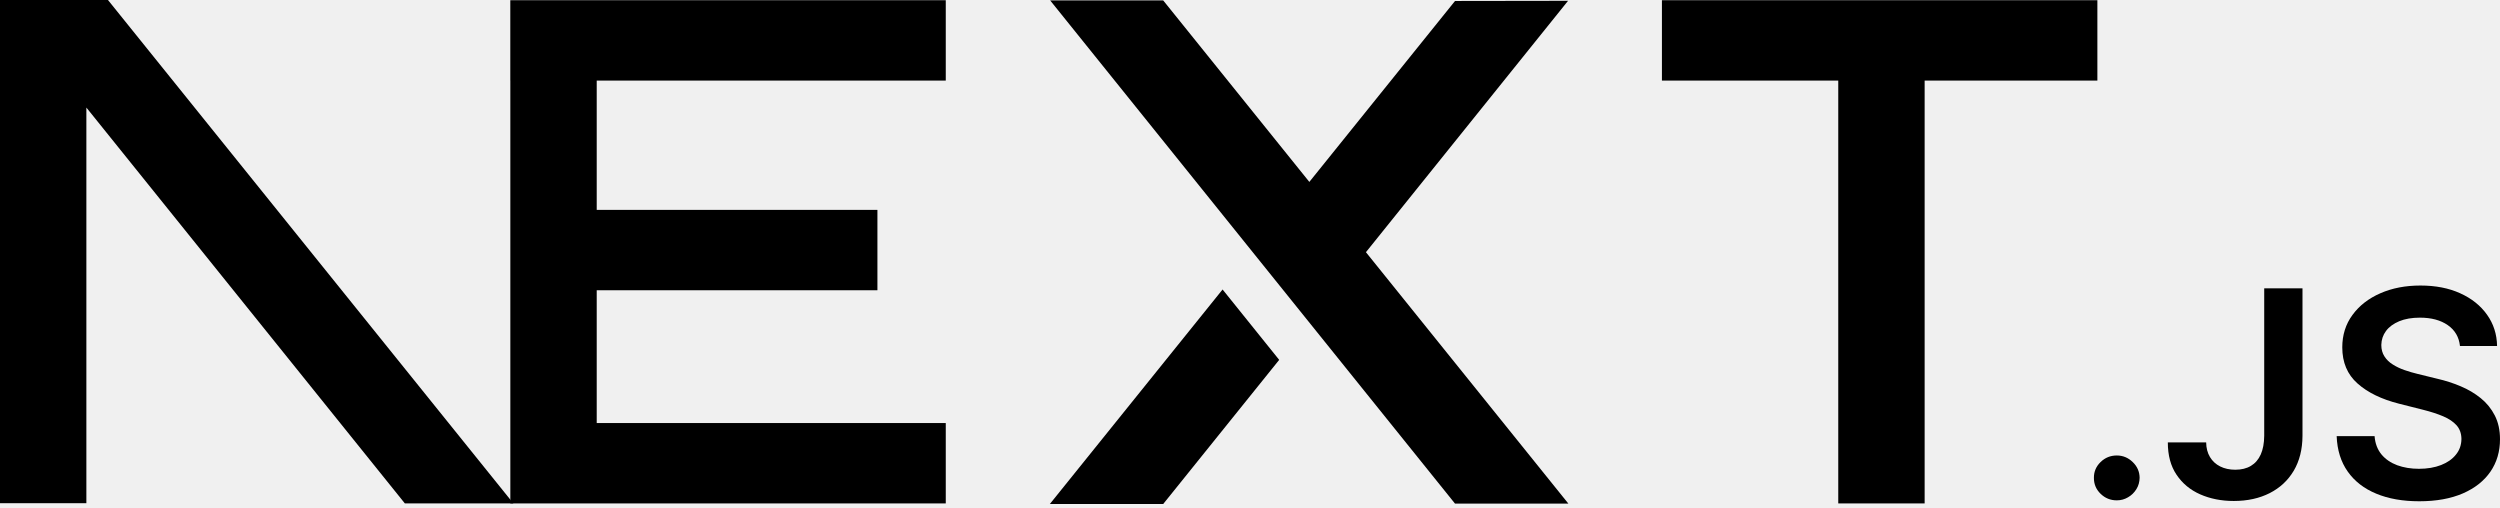
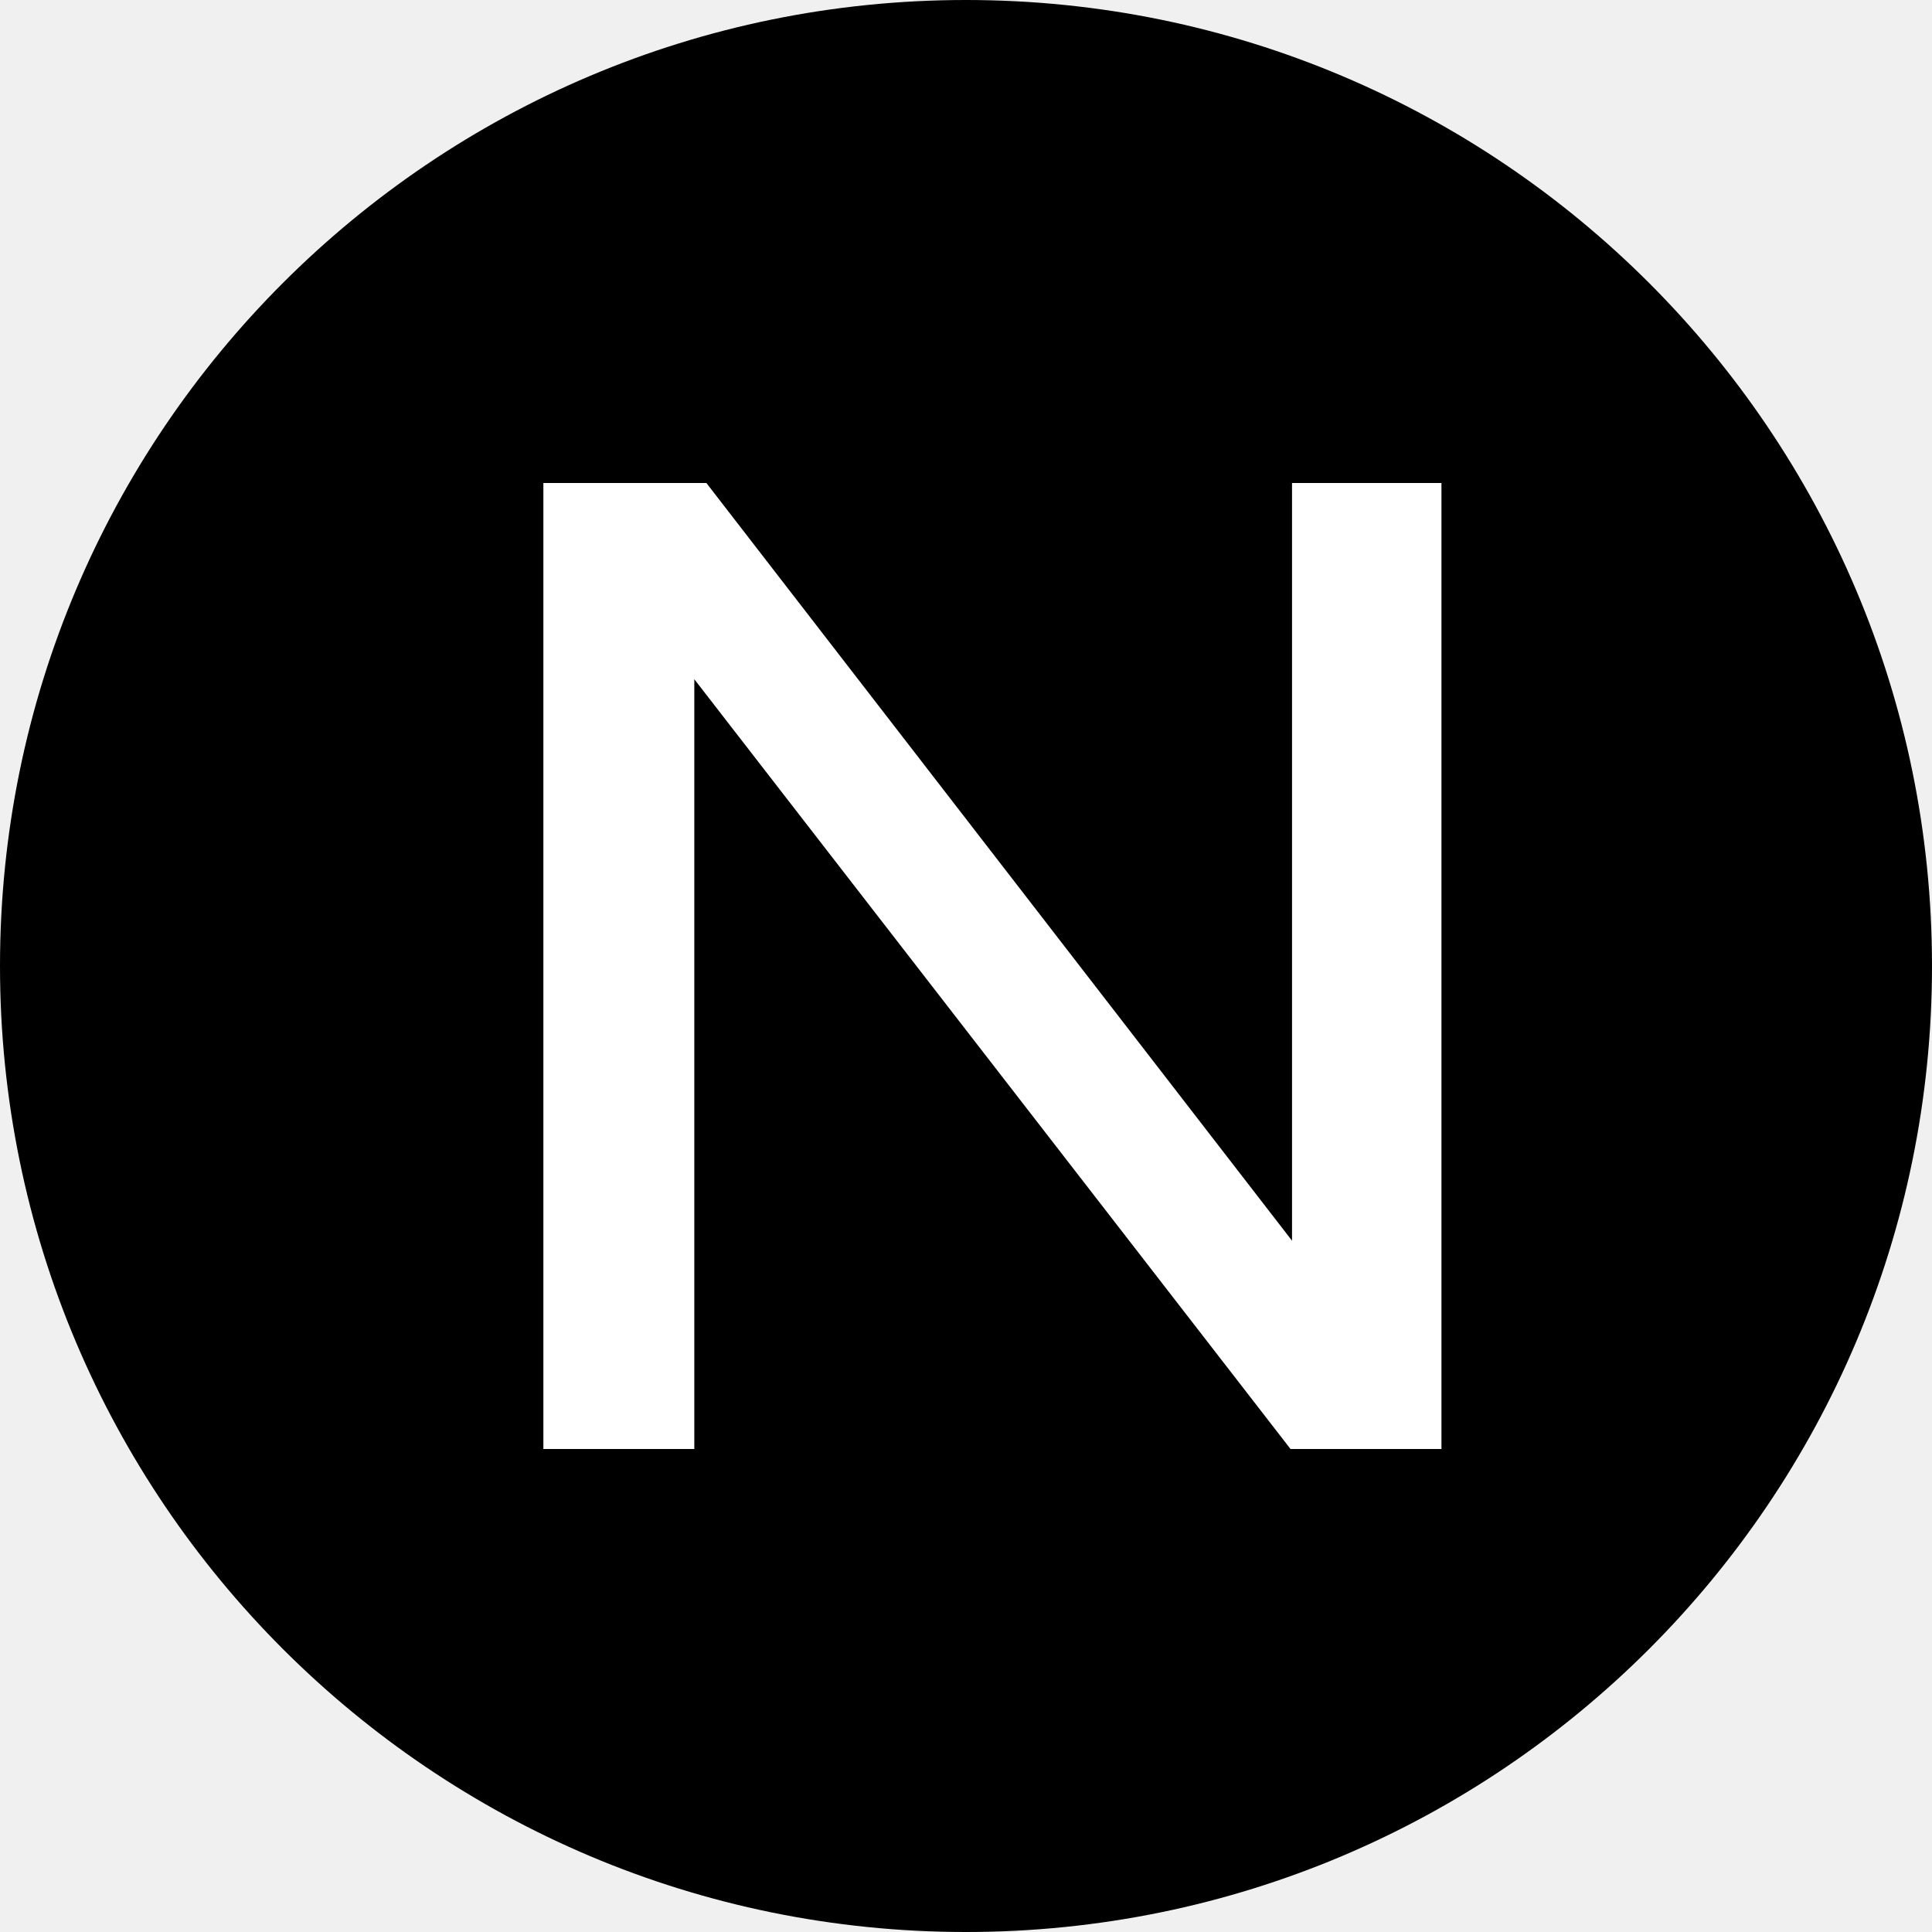
- <svg xmlns="http://www.w3.org/2000/svg" width="394" height="80" viewBox="0 0 394 80" fill="none">
-   <path d="M261.919 0.033H330.547V12.7H303.323V79.339H289.71V12.7H261.919V0.033Z" fill="black" />
-   <path d="M149.052 0.033V12.7H94.042V33.077H138.281V45.744H94.042V66.672H149.052V79.339H80.43V12.7H80.424V0.033H149.052Z" fill="black" />
-   <path d="M183.32 0.066H165.506L229.312 79.372H247.178L215.271 39.746L247.127 0.127L229.312 0.154L206.352 28.67L183.32 0.066Z" fill="black" />
-   <path d="M201.6 56.715L192.679 45.623L165.455 79.433H183.32L201.6 56.715Z" fill="black" />
-   <path fill-rule="evenodd" clip-rule="evenodd" d="M80.907 79.339L17.015 0H0V79.306H13.612V16.952L63.807 79.339H80.907Z" fill="black" />
-   <path d="M333.607 78.855C332.61 78.855 331.762 78.509 331.052 77.819C330.342 77.128 329.991 76.292 330 75.301C329.991 74.338 330.342 73.511 331.052 72.82C331.762 72.129 332.61 71.784 333.607 71.784C334.566 71.784 335.405 72.129 336.115 72.82C336.835 73.511 337.194 74.338 337.204 75.301C337.194 75.955 337.028 76.555 336.696 77.091C336.355 77.637 335.922 78.064 335.377 78.373C334.842 78.691 334.252 78.855 333.607 78.855Z" fill="black" />
-   <path d="M356.84 45.445H362.872V68.685C362.863 70.82 362.401 72.647 361.498 74.183C360.585 75.719 359.321 76.891 357.698 77.719C356.084 78.536 354.193 78.955 352.044 78.955C350.079 78.955 348.318 78.6 346.75 77.909C345.182 77.219 343.937 76.183 343.024 74.819C342.101 73.456 341.649 71.757 341.649 69.721H347.691C347.7 70.611 347.903 71.384 348.29 72.029C348.677 72.674 349.212 73.165 349.895 73.51C350.586 73.856 351.38 74.029 352.274 74.029C353.243 74.029 354.073 73.829 354.746 73.42C355.419 73.02 355.936 72.42 356.296 71.62C356.646 70.829 356.831 69.848 356.84 68.685V45.445Z" fill="black" />
-   <path d="M387.691 54.534C387.544 53.125 386.898 52.025 385.773 51.244C384.638 50.453 383.172 50.062 381.373 50.062C380.11 50.062 379.022 50.253 378.118 50.626C377.214 51.008 376.513 51.516 376.033 52.162C375.554 52.807 375.314 53.543 375.295 54.37C375.295 55.061 375.461 55.661 375.784 56.161C376.107 56.67 376.54 57.097 377.103 57.442C377.656 57.797 378.274 58.087 378.948 58.324C379.63 58.56 380.313 58.76 380.995 58.924L384.14 59.696C385.404 59.987 386.631 60.378 387.802 60.878C388.973 61.368 390.034 61.995 390.965 62.75C391.897 63.504 392.635 64.413 393.179 65.476C393.723 66.54 394 67.785 394 69.221C394 71.157 393.502 72.856 392.496 74.329C391.491 75.792 390.043 76.937 388.143 77.764C386.252 78.582 383.965 79 381.272 79C378.671 79 376.402 78.6 374.493 77.8C372.575 77.01 371.08 75.846 370.001 74.319C368.922 72.793 368.341 70.929 368.258 68.739H374.235C374.318 69.884 374.687 70.839 375.314 71.611C375.95 72.374 376.78 72.938 377.795 73.32C378.819 73.692 379.962 73.883 381.226 73.883C382.545 73.883 383.707 73.683 384.712 73.292C385.708 72.902 386.492 72.356 387.055 71.647C387.627 70.948 387.913 70.121 387.922 69.175C387.913 68.312 387.654 67.594 387.156 67.03C386.649 66.467 385.948 65.994 385.053 65.613C384.15 65.231 383.098 64.886 381.899 64.586L378.081 63.622C375.323 62.922 373.137 61.859 371.541 60.432C369.937 59.005 369.143 57.115 369.143 54.743C369.143 52.798 369.678 51.089 370.758 49.626C371.827 48.163 373.294 47.027 375.148 46.218C377.011 45.4 379.114 45 381.456 45C383.836 45 385.92 45.4 387.719 46.218C389.517 47.027 390.929 48.154 391.952 49.59C392.976 51.026 393.511 52.671 393.539 54.534H387.691Z" fill="black" />
+ <svg xmlns="http://www.w3.org/2000/svg" viewBox="0 0 128 128" fill="none">
+   <circle cx="64" cy="64" r="64" fill="#000000" />
+   <path d="M85.5 96L46 45v51H36V32h10.8l38.8 50.2V32h9.9v64h-10z" fill="#FFFFFF" />
</svg>
